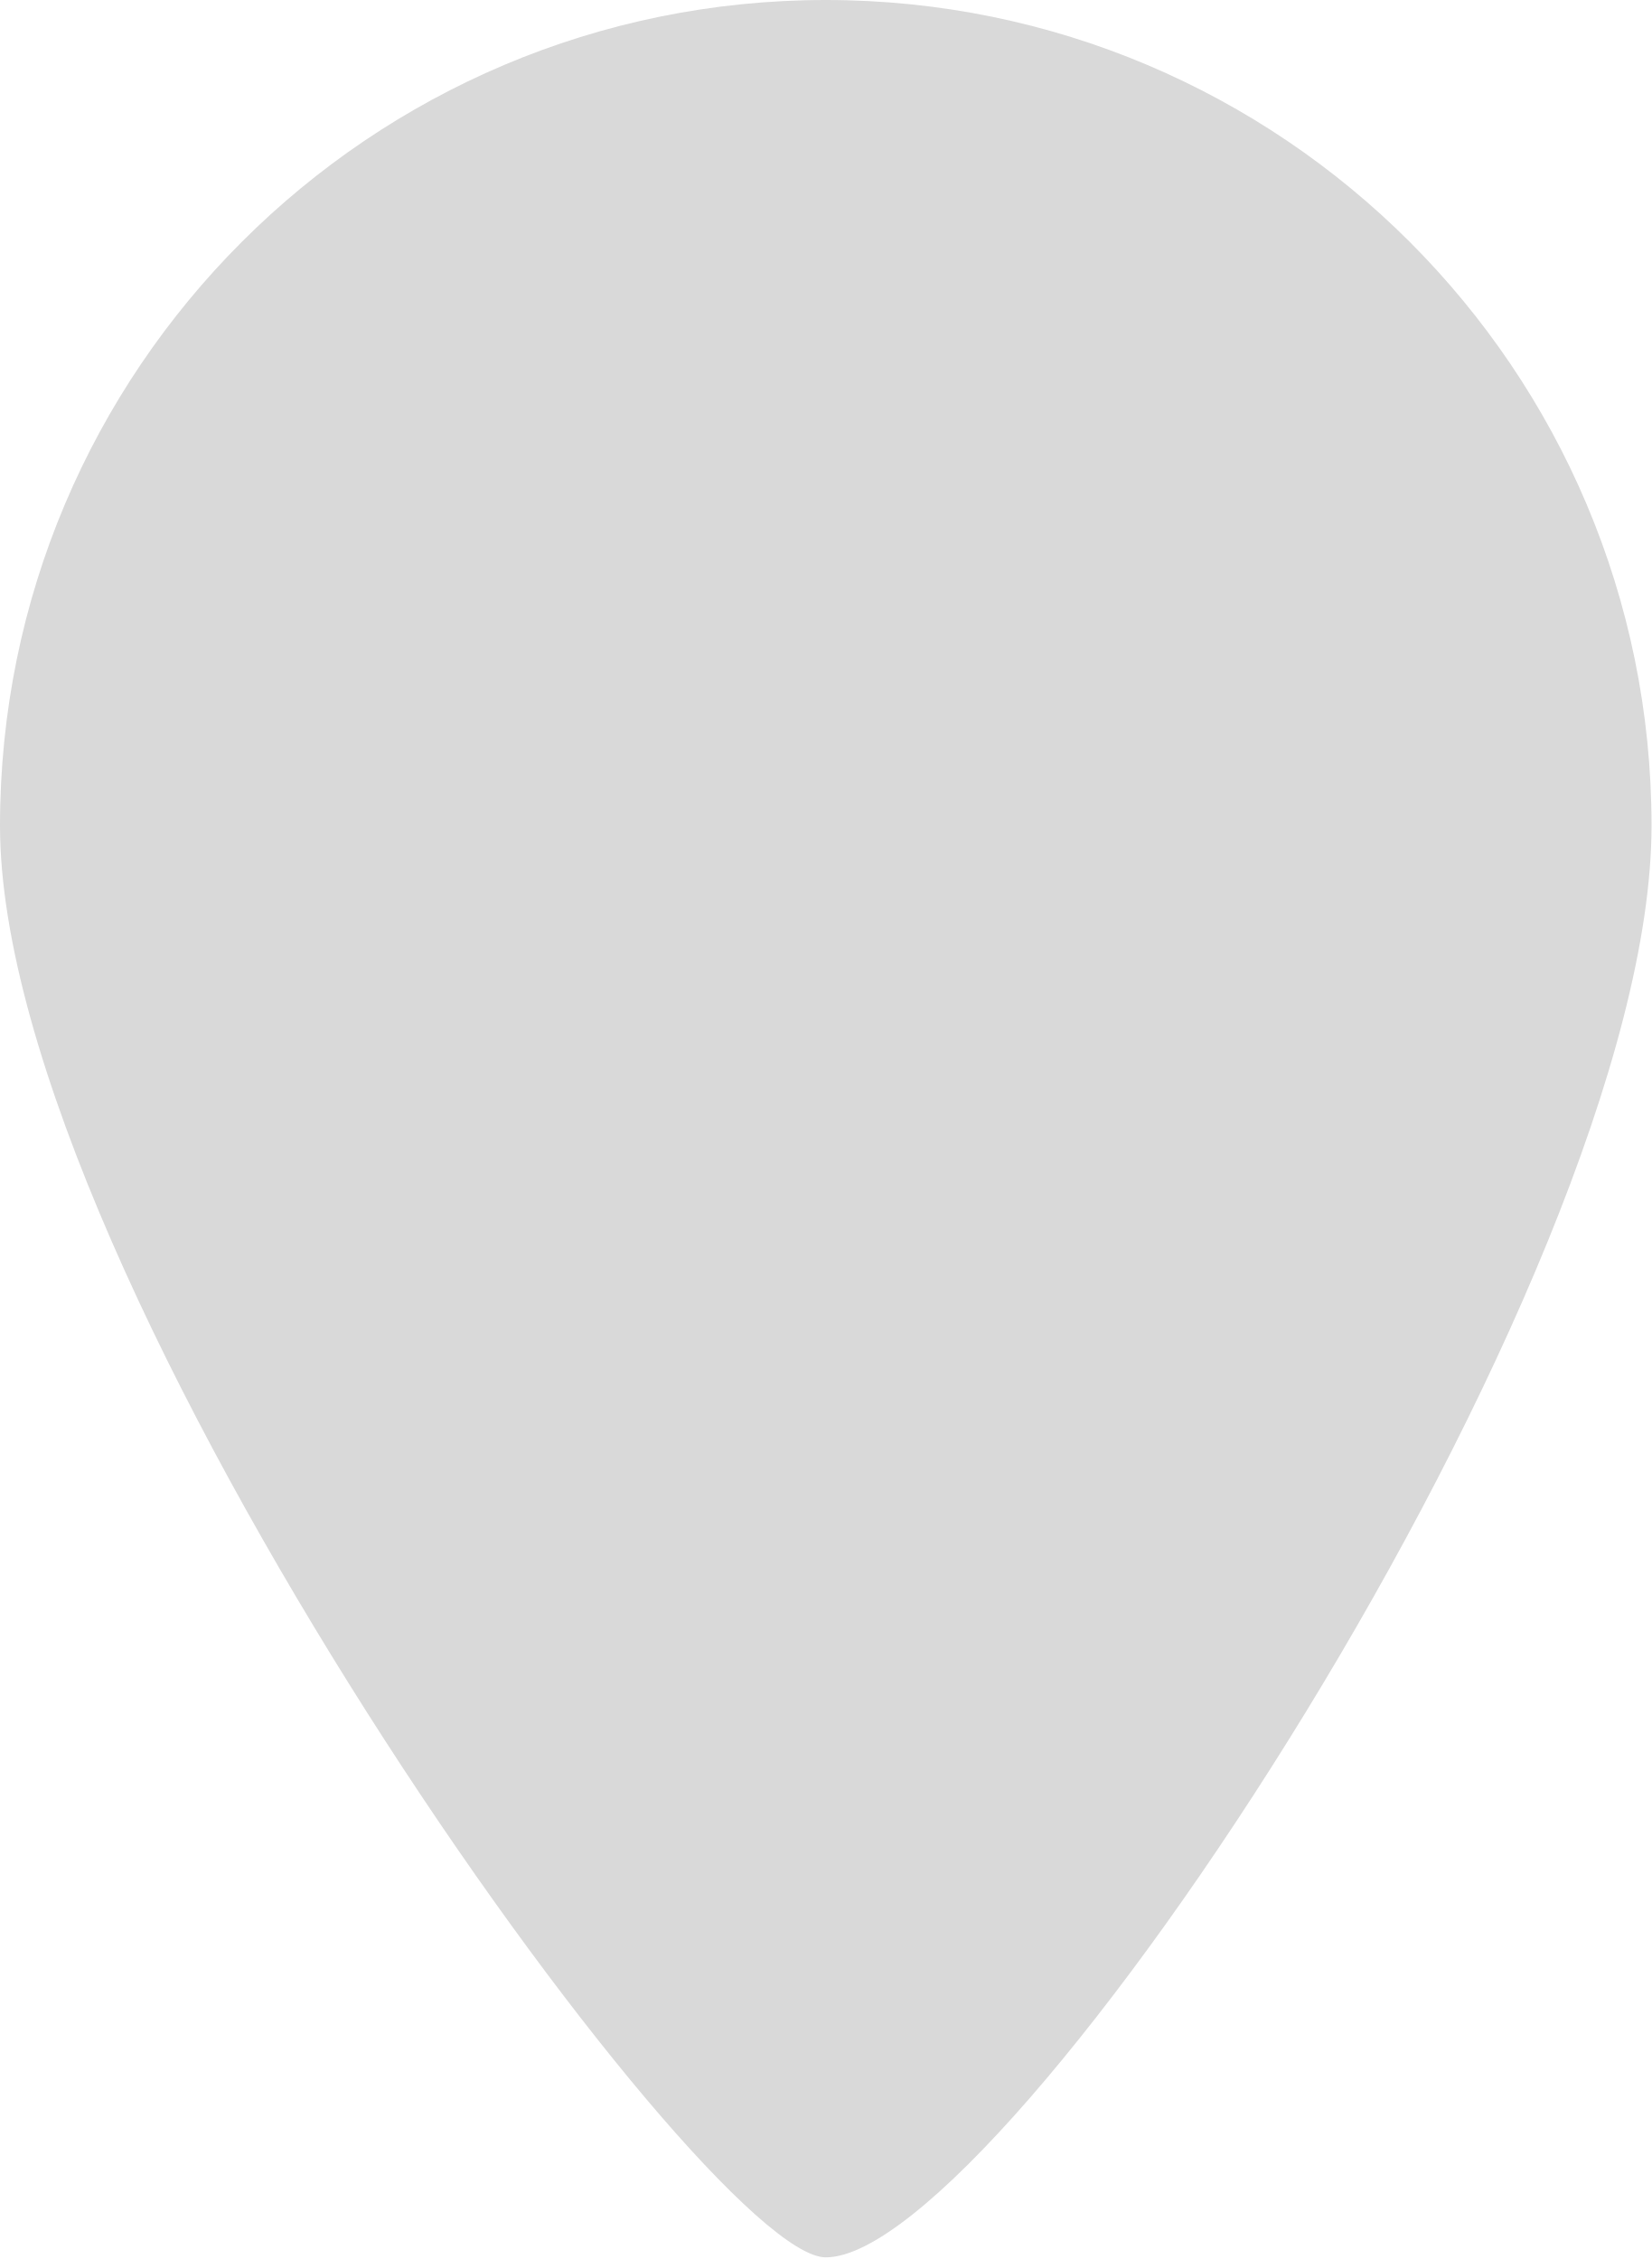
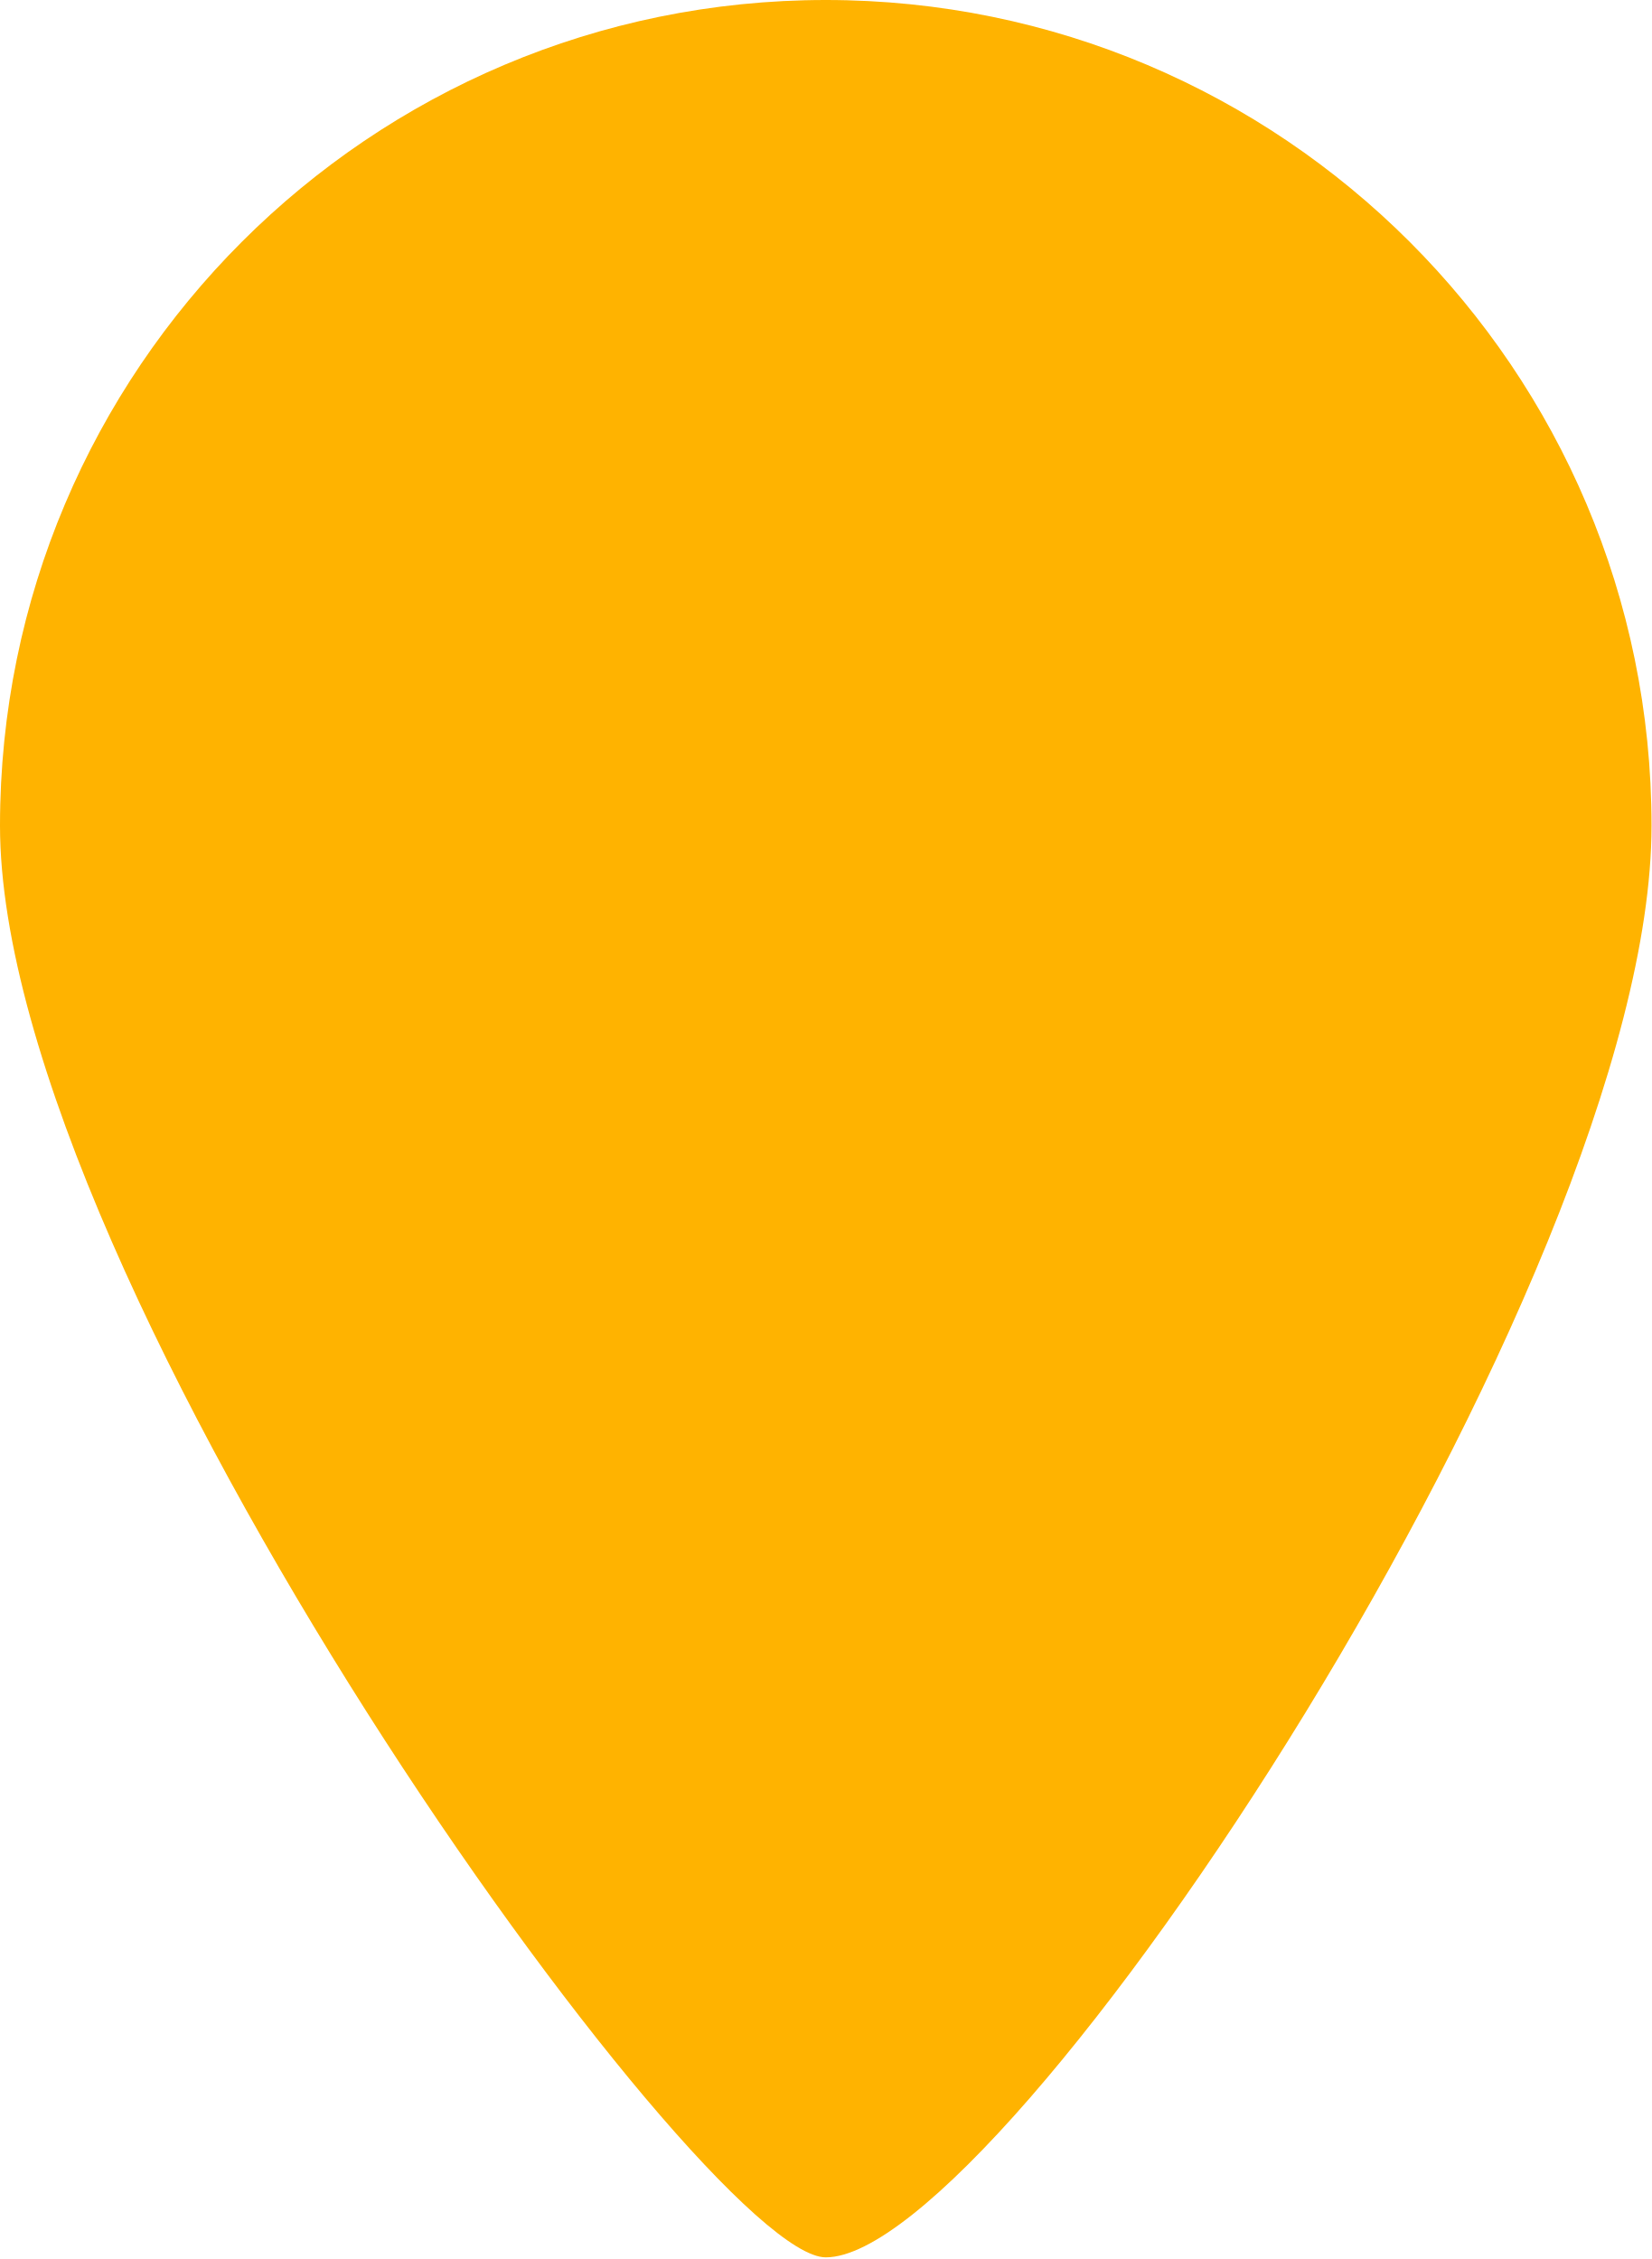
<svg xmlns="http://www.w3.org/2000/svg" width="500" height="684" viewBox="0 0 500 684" fill="none">
-   <path d="M500 250C500 388.071 304 683.5 250 683.5C213 683.5 1.52588e-05 388.071 1.52588e-05 250C1.52588e-05 111.929 111.929 0 250 0C388.071 0 500 111.929 500 250Z" fill="#D9D9D9" />
+   <path d="M500 250C500 388.071 304 683.5 250 683.5C213 683.5 1.52588e-05 388.071 1.52588e-05 250C1.52588e-05 111.929 111.929 0 250 0C388.071 0 500 111.929 500 250Z" fill="#FFB300" />
</svg>
